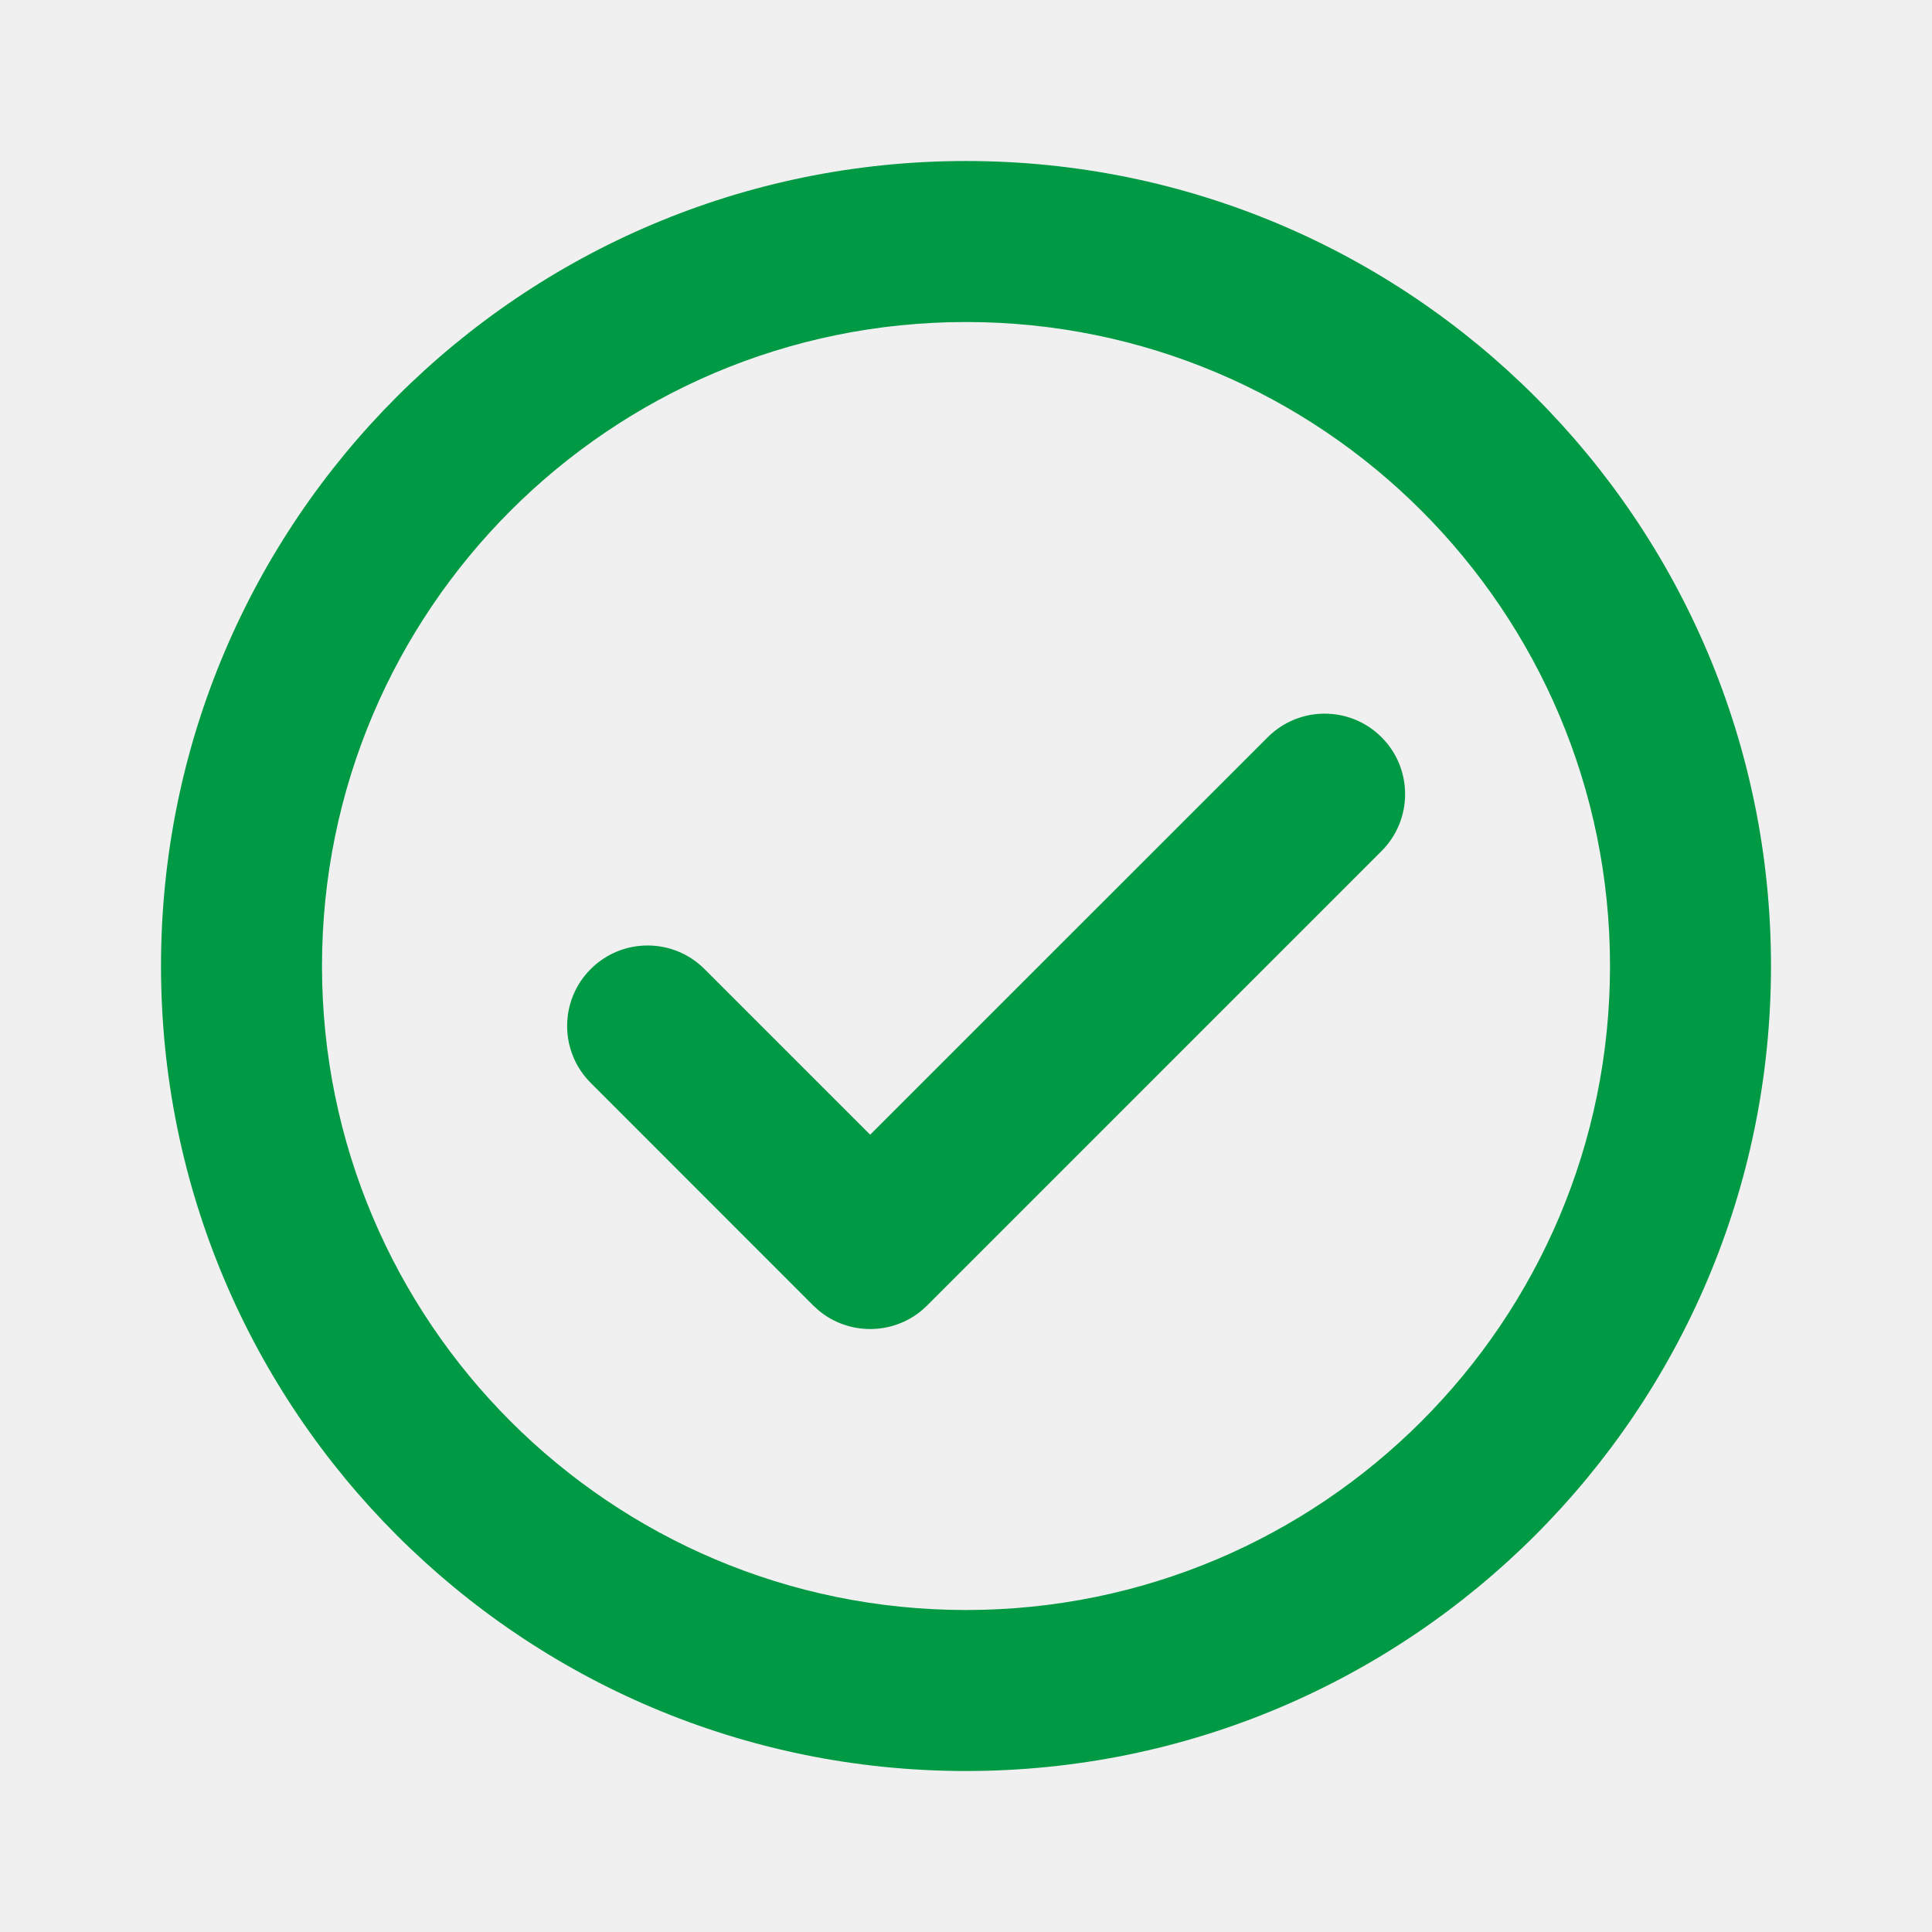
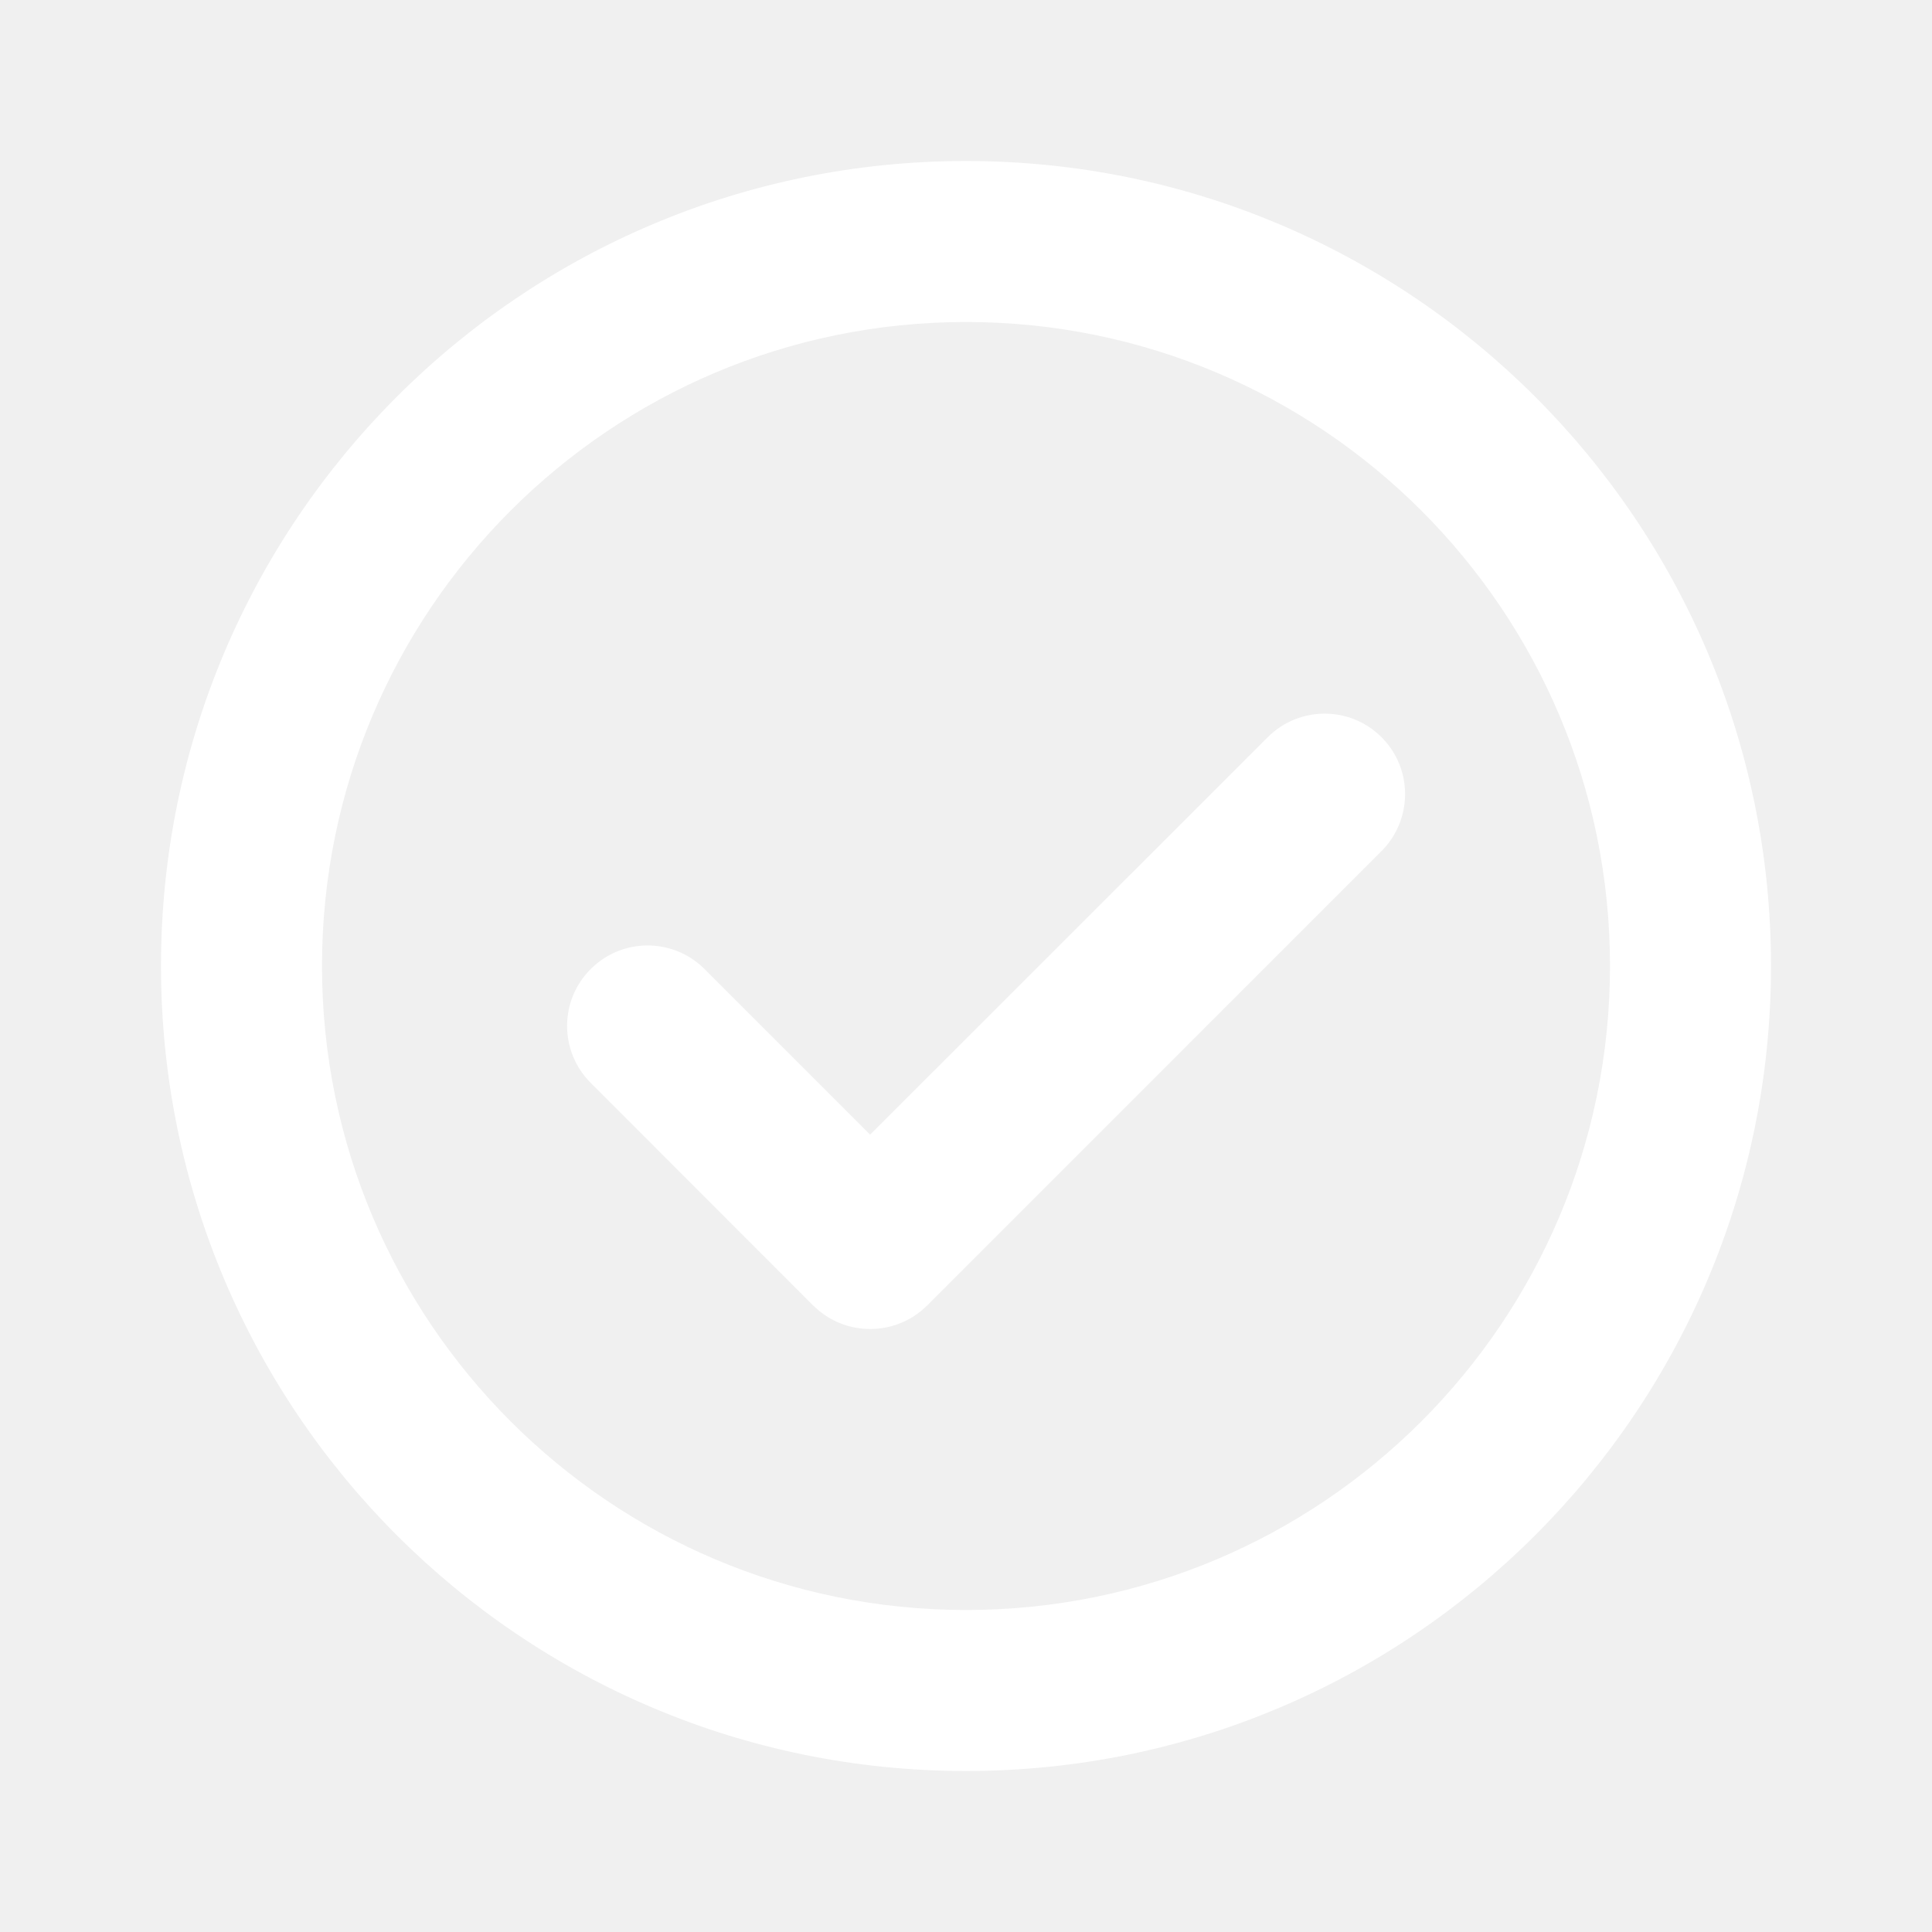
- <svg xmlns="http://www.w3.org/2000/svg" width="80" height="80" viewBox="0 0 80 80" fill="none">
-   <path d="M66.667 40C66.667 25.273 54.728 13.334 40 13.334C25.272 13.334 13.333 25.273 13.333 40C13.333 54.728 25.272 66.667 40 66.667C54.728 66.667 66.667 54.728 66.667 40ZM73.333 40C73.333 58.41 58.41 73.334 40 73.334C21.59 73.334 6.667 58.41 6.667 40C6.667 21.591 21.59 6.667 40 6.667C58.41 6.667 73.333 21.591 73.333 40Z" fill="#009944" />
-   <path d="M52.493 30.527C53.795 29.226 55.905 29.225 57.207 30.527C58.508 31.829 58.508 33.939 57.207 35.24L38.389 54.059L38.145 54.28C37.552 54.766 36.805 55.032 36.032 55.032C35.259 55.032 34.512 54.766 33.919 54.28L33.675 54.059L24.46 44.84C23.158 43.538 23.158 41.428 24.46 40.127C25.761 38.825 27.872 38.825 29.173 40.127L36.032 46.985L52.493 30.527Z" fill="#009944" />
+ <svg xmlns="http://www.w3.org/2000/svg" width="24" height="24" viewBox="0 0 24 24" fill="none">
+   <path d="M20 12C20 7.582 16.418 4 12 4C7.582 4 4 7.582 4 12C4 16.418 7.582 20 12 20C16.418 20 20 16.418 20 12ZM22 12C22 17.523 17.523 22 12 22C6.477 22 2 17.523 2 12C2 6.477 6.477 2 12 2C17.523 2 22 6.477 22 12Z" fill="white" />
+   <path d="M15.748 9.158C16.139 8.768 16.771 8.767 17.162 9.158C17.552 9.548 17.552 10.181 17.162 10.572L11.517 16.218L11.443 16.284C11.265 16.43 11.041 16.509 10.809 16.509C10.578 16.509 10.354 16.43 10.176 16.284L10.102 16.218L7.338 13.452C6.947 13.061 6.947 12.428 7.338 12.038C7.728 11.647 8.361 11.647 8.752 12.038L10.809 14.095L15.748 9.158Z" fill="white" />
</svg>
